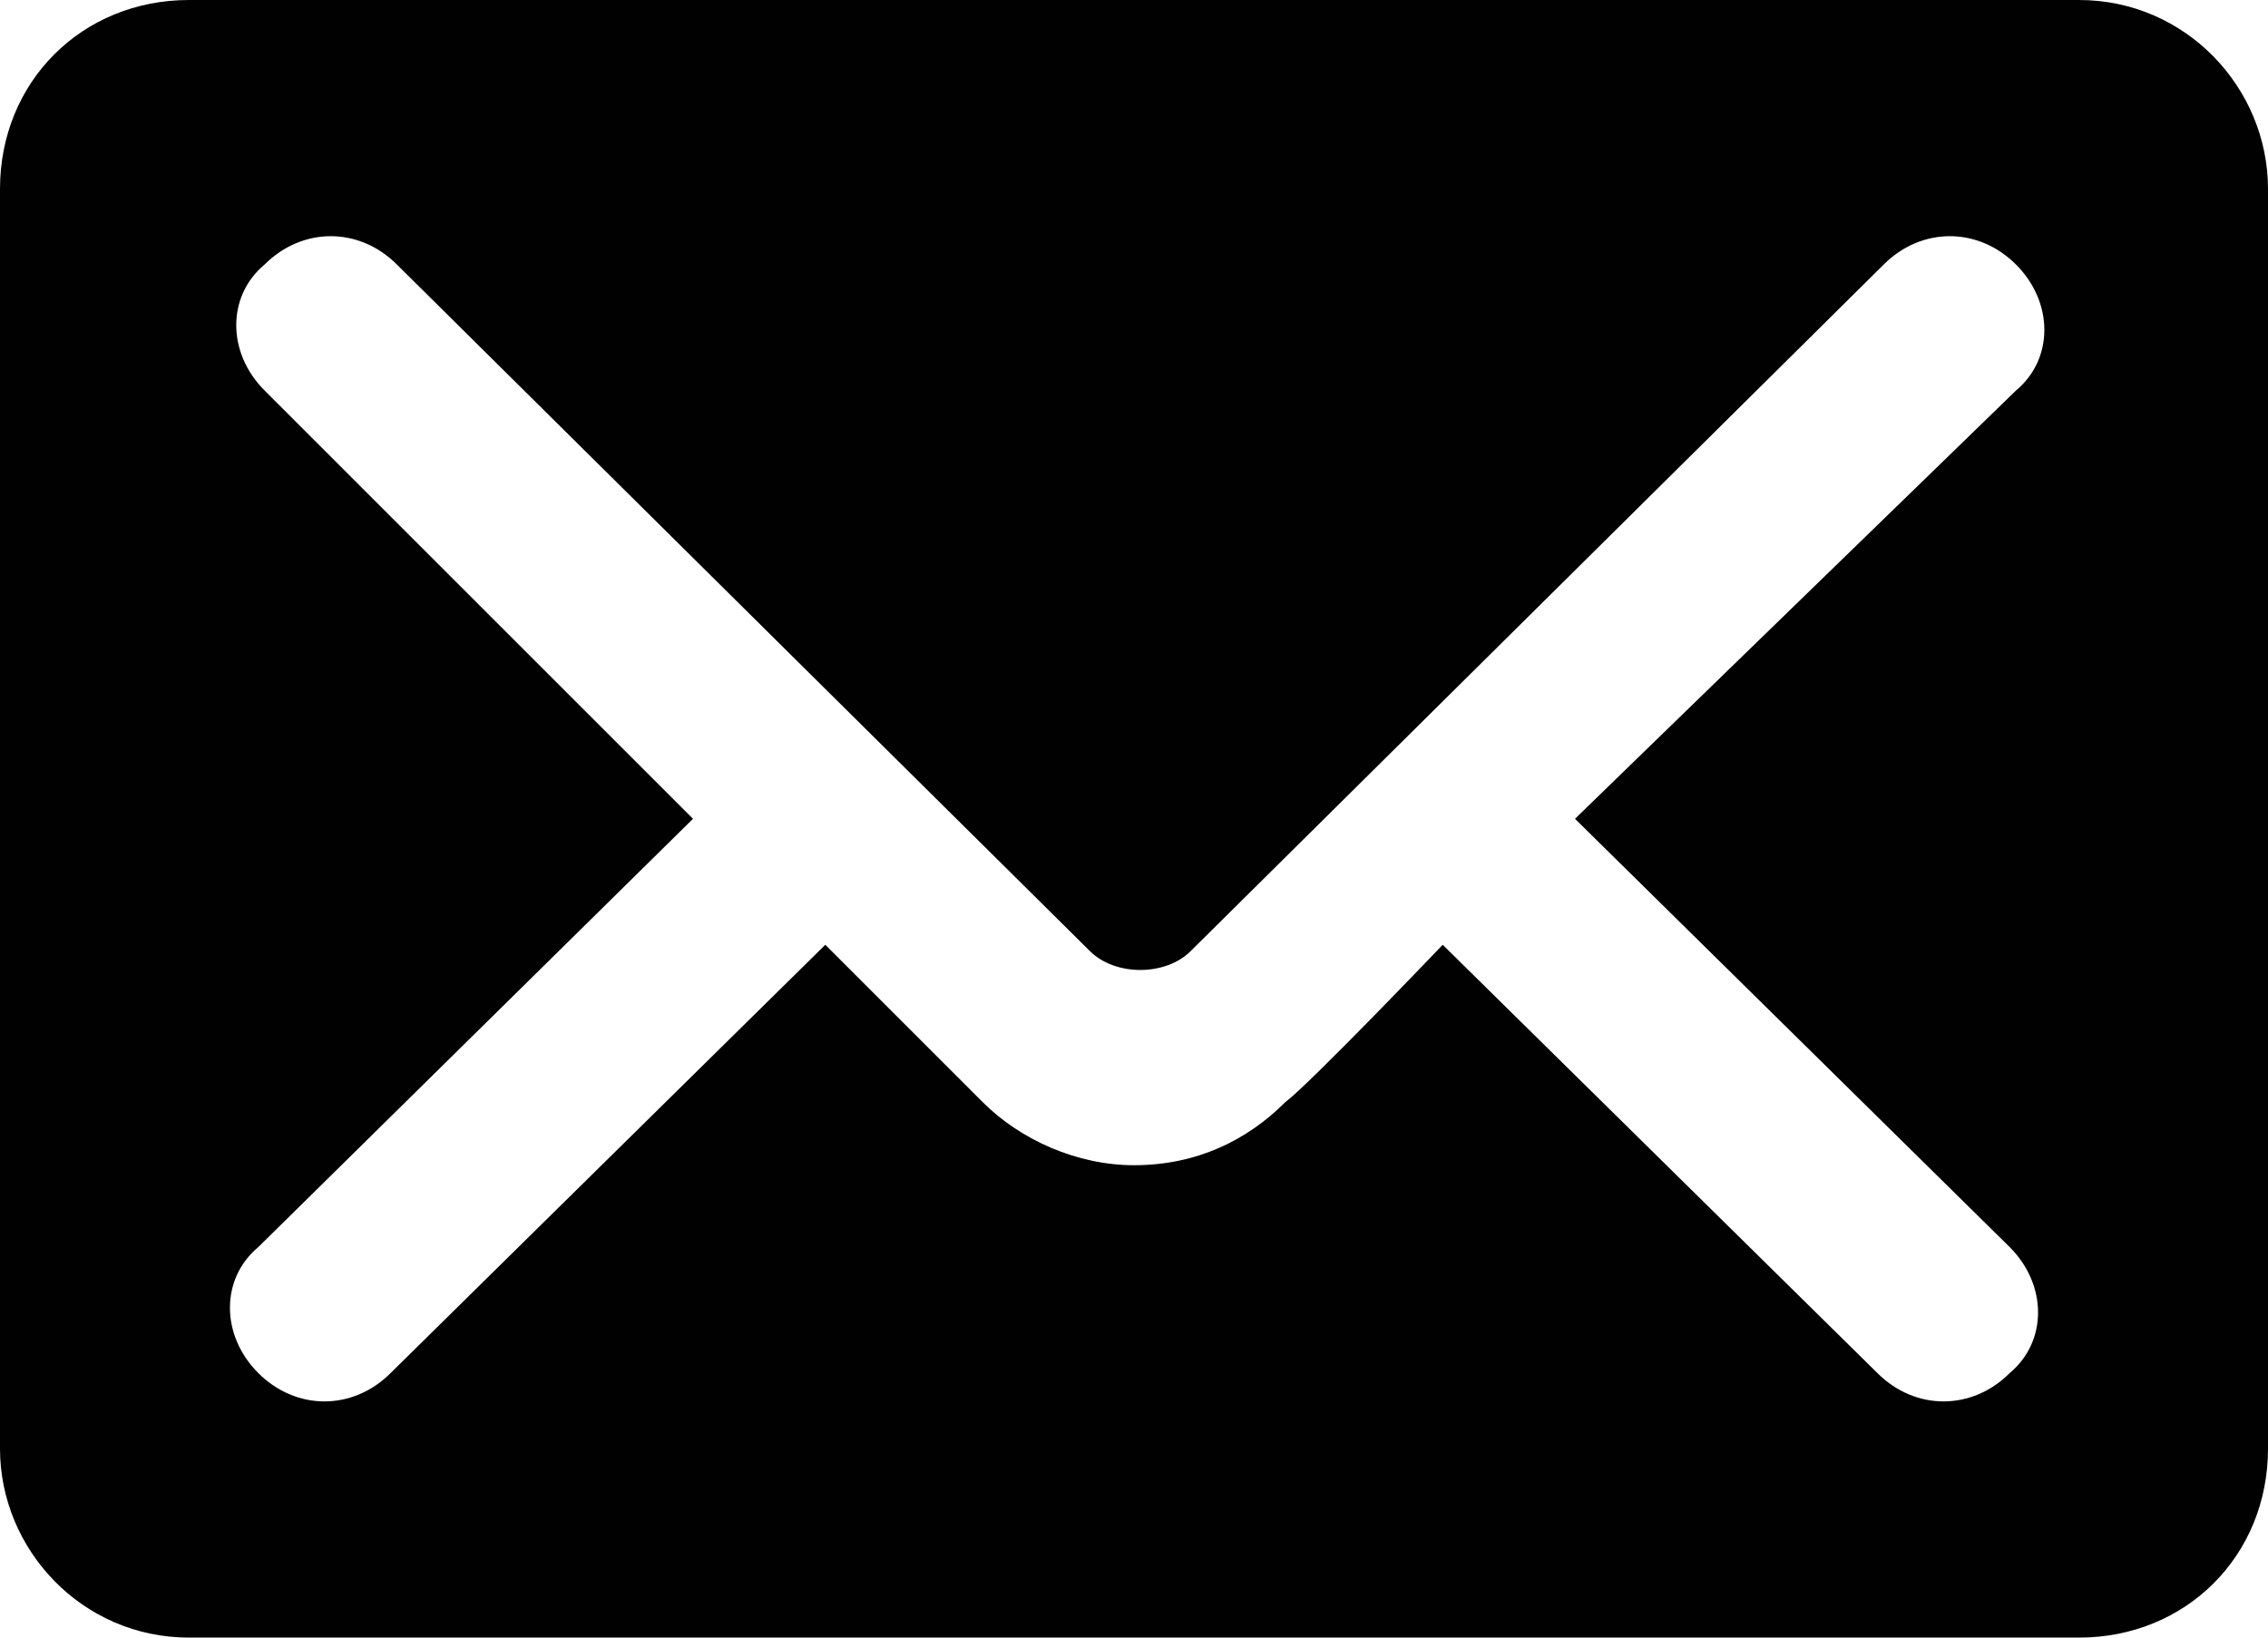
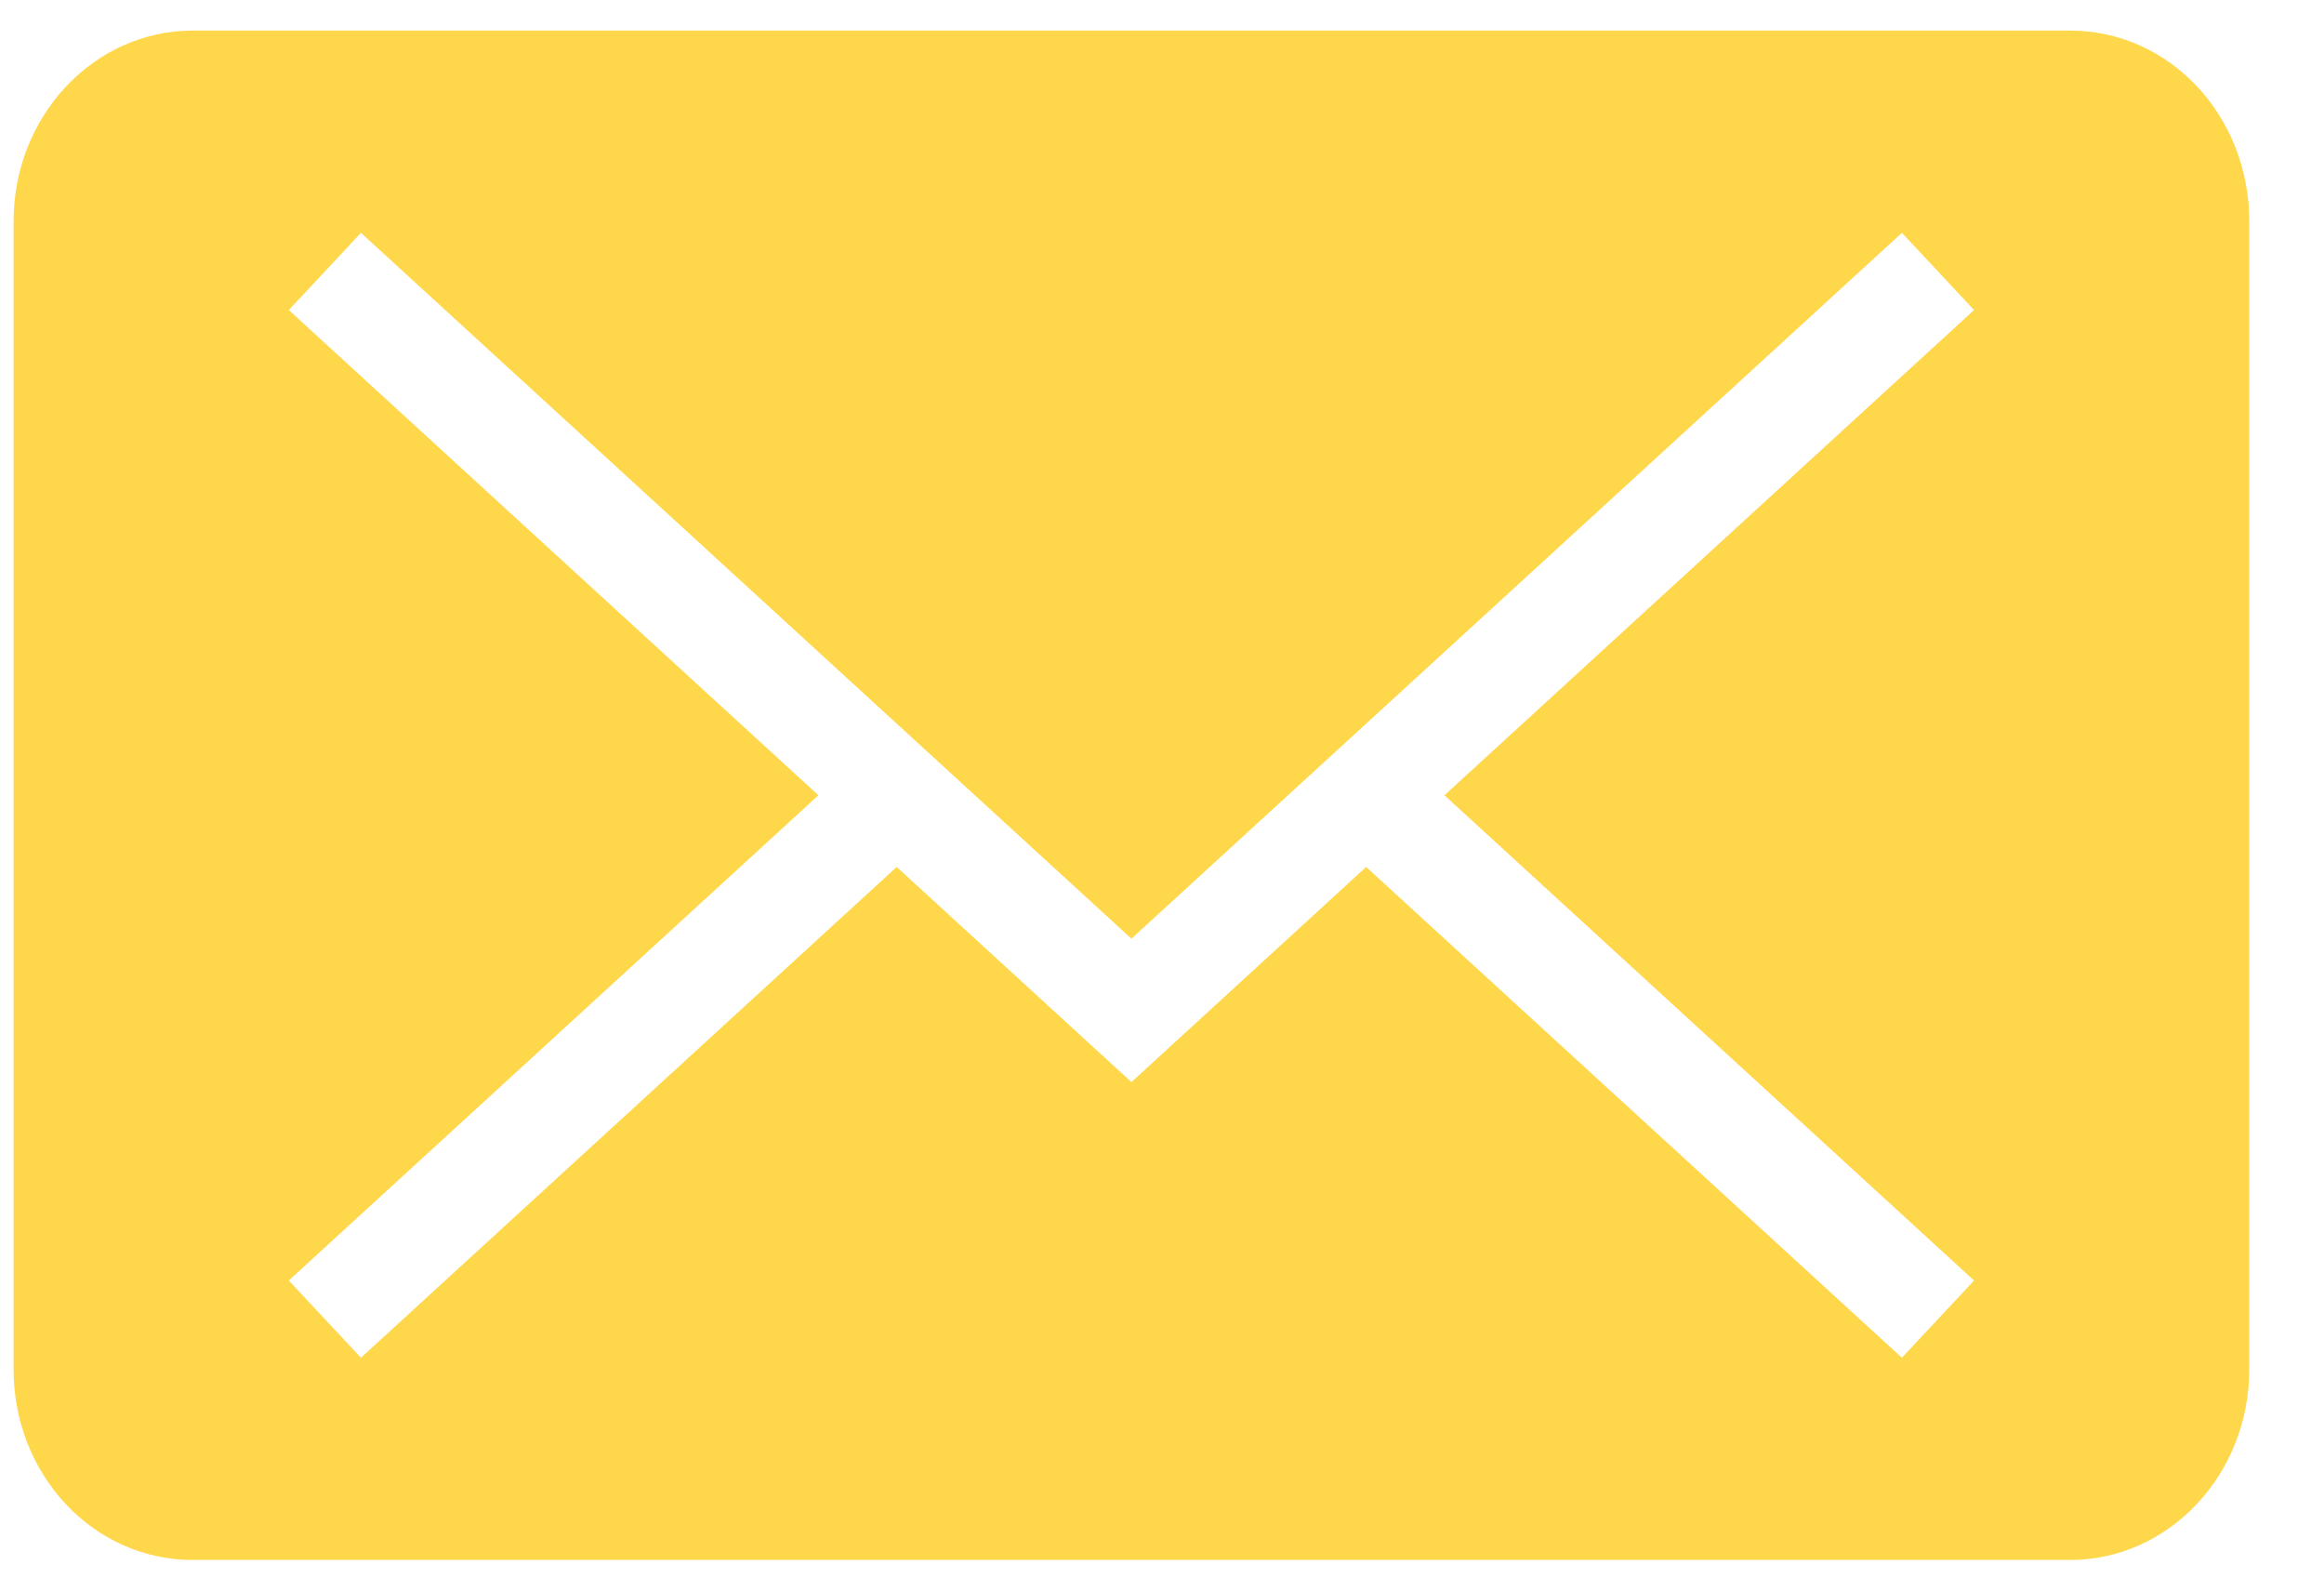
- <svg xmlns="http://www.w3.org/2000/svg" version="1.1" id="Layer_1" x="0px" y="0px" viewBox="0 0 36 26" style="enable-background:new 0 0 36 26;" xml:space="preserve">
-   <style type="text/css">
-   .st0{fill:#010101;}
- </style>
-   <path class="st0" d="M0,23c0,1.6,1.3,3,3,3h30c1.7,0,3-1.3,3-3V3c0-1.6-1.3-3-3-3H3C1.3,0,0,1.3,0,3L0,23L0,23z M11,13L4.2,6.2   c-0.6-0.6-0.6-1.5,0-2c0.6-0.6,1.5-0.6,2.1,0l11,10.9c0.4,0.4,1.2,0.4,1.6,0l11-10.9c0.6-0.6,1.5-0.6,2.1,0c0.6,0.6,0.6,1.5,0,2   L25,13l6.9,6.8c0.6,0.6,0.6,1.5,0,2c-0.6,0.6-1.5,0.6-2.1,0l-6.9-6.8c0,0-2.1,2.2-2.5,2.5c-0.6,0.6-1.4,1-2.4,1   c-0.9,0-1.8-0.4-2.4-1c-0.4-0.4-2.5-2.5-2.5-2.5l-6.9,6.8c-0.6,0.6-1.5,0.6-2.1,0c-0.6-0.6-0.6-1.5,0-2L11,13z" />
+ <svg xmlns="http://www.w3.org/2000/svg" width="19" height="13" viewBox="0 0 19 13" fill="none">
+   <path fill-rule="evenodd" clip-rule="evenodd" d="M16.139 10.466L11.809 6.5L16.139 2.534L15.549 1.903L9.25 7.672L2.951 1.903L2.361 2.534L6.691 6.5L2.361 10.466L2.951 11.097L7.331 7.086L9.25 8.844L11.169 7.086L15.549 11.097L16.139 10.466ZM1.576 0.25C0.767 0.25 0.111 0.949 0.111 1.808V11.192C0.111 12.053 0.762 12.75 1.576 12.75H16.924C17.733 12.75 18.389 12.051 18.389 11.192V1.808C18.389 0.947 17.738 0.25 16.924 0.25H1.576Z" fill="#FFD74B" />
</svg>
